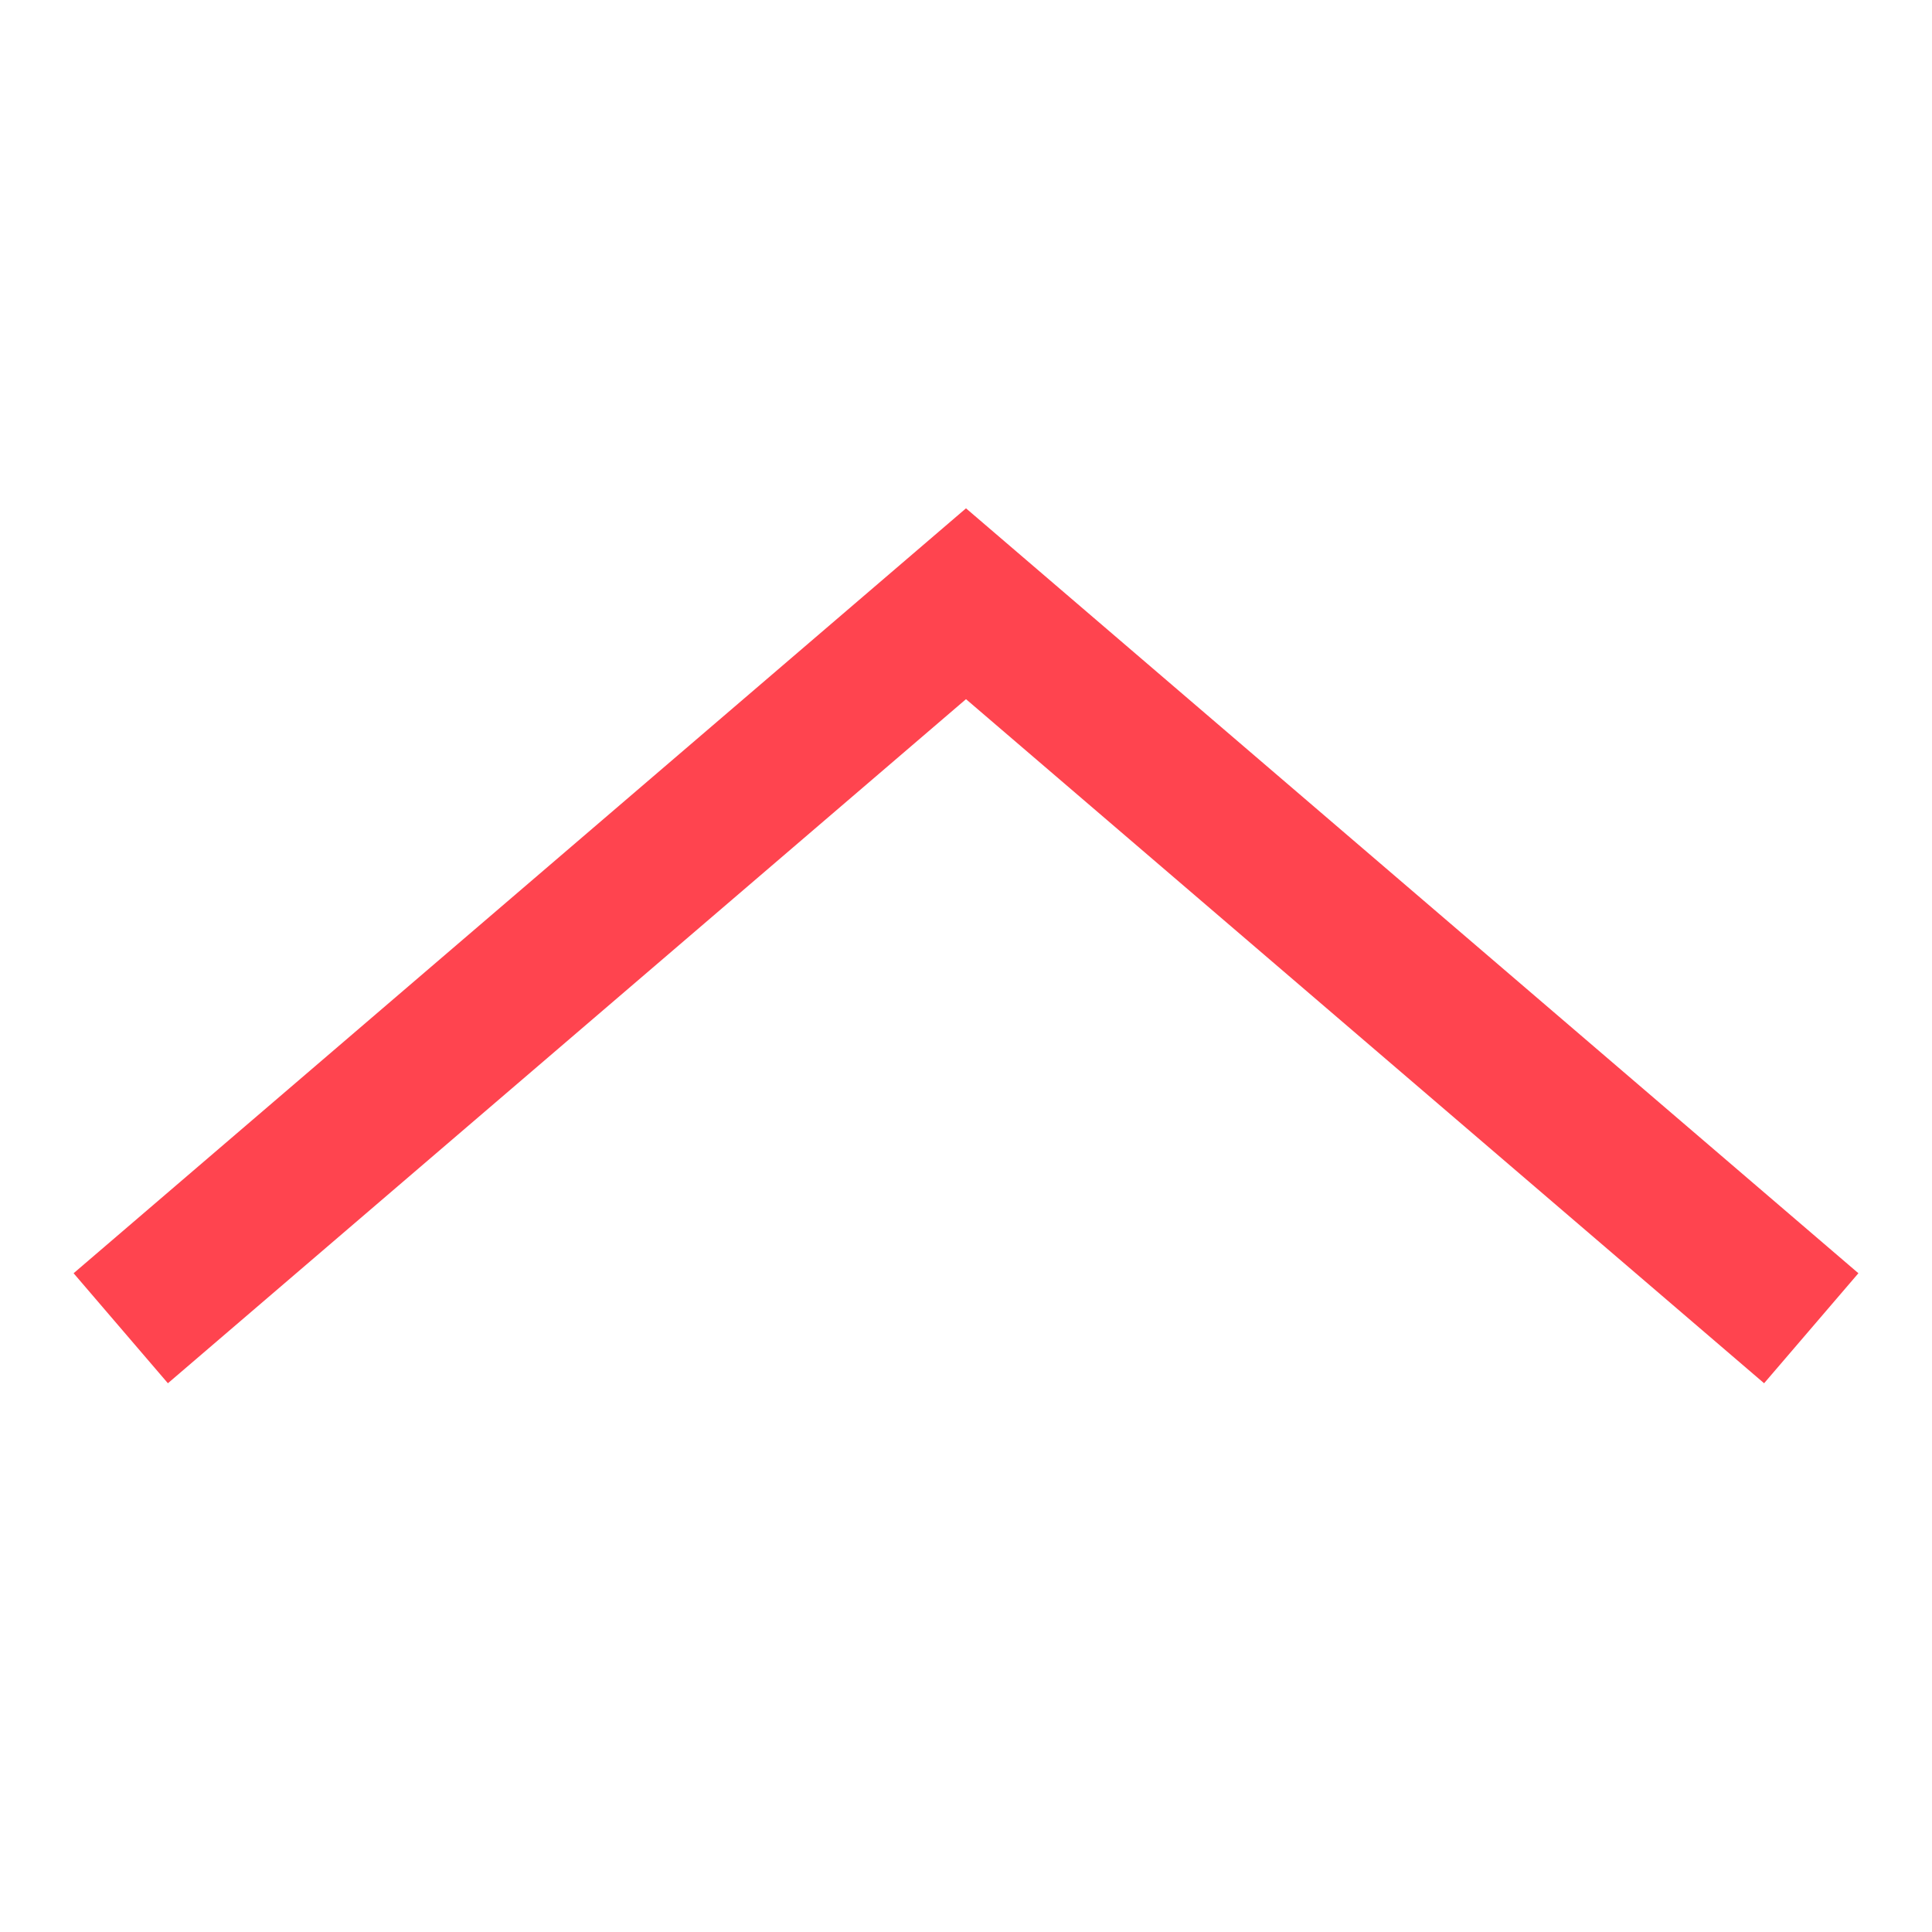
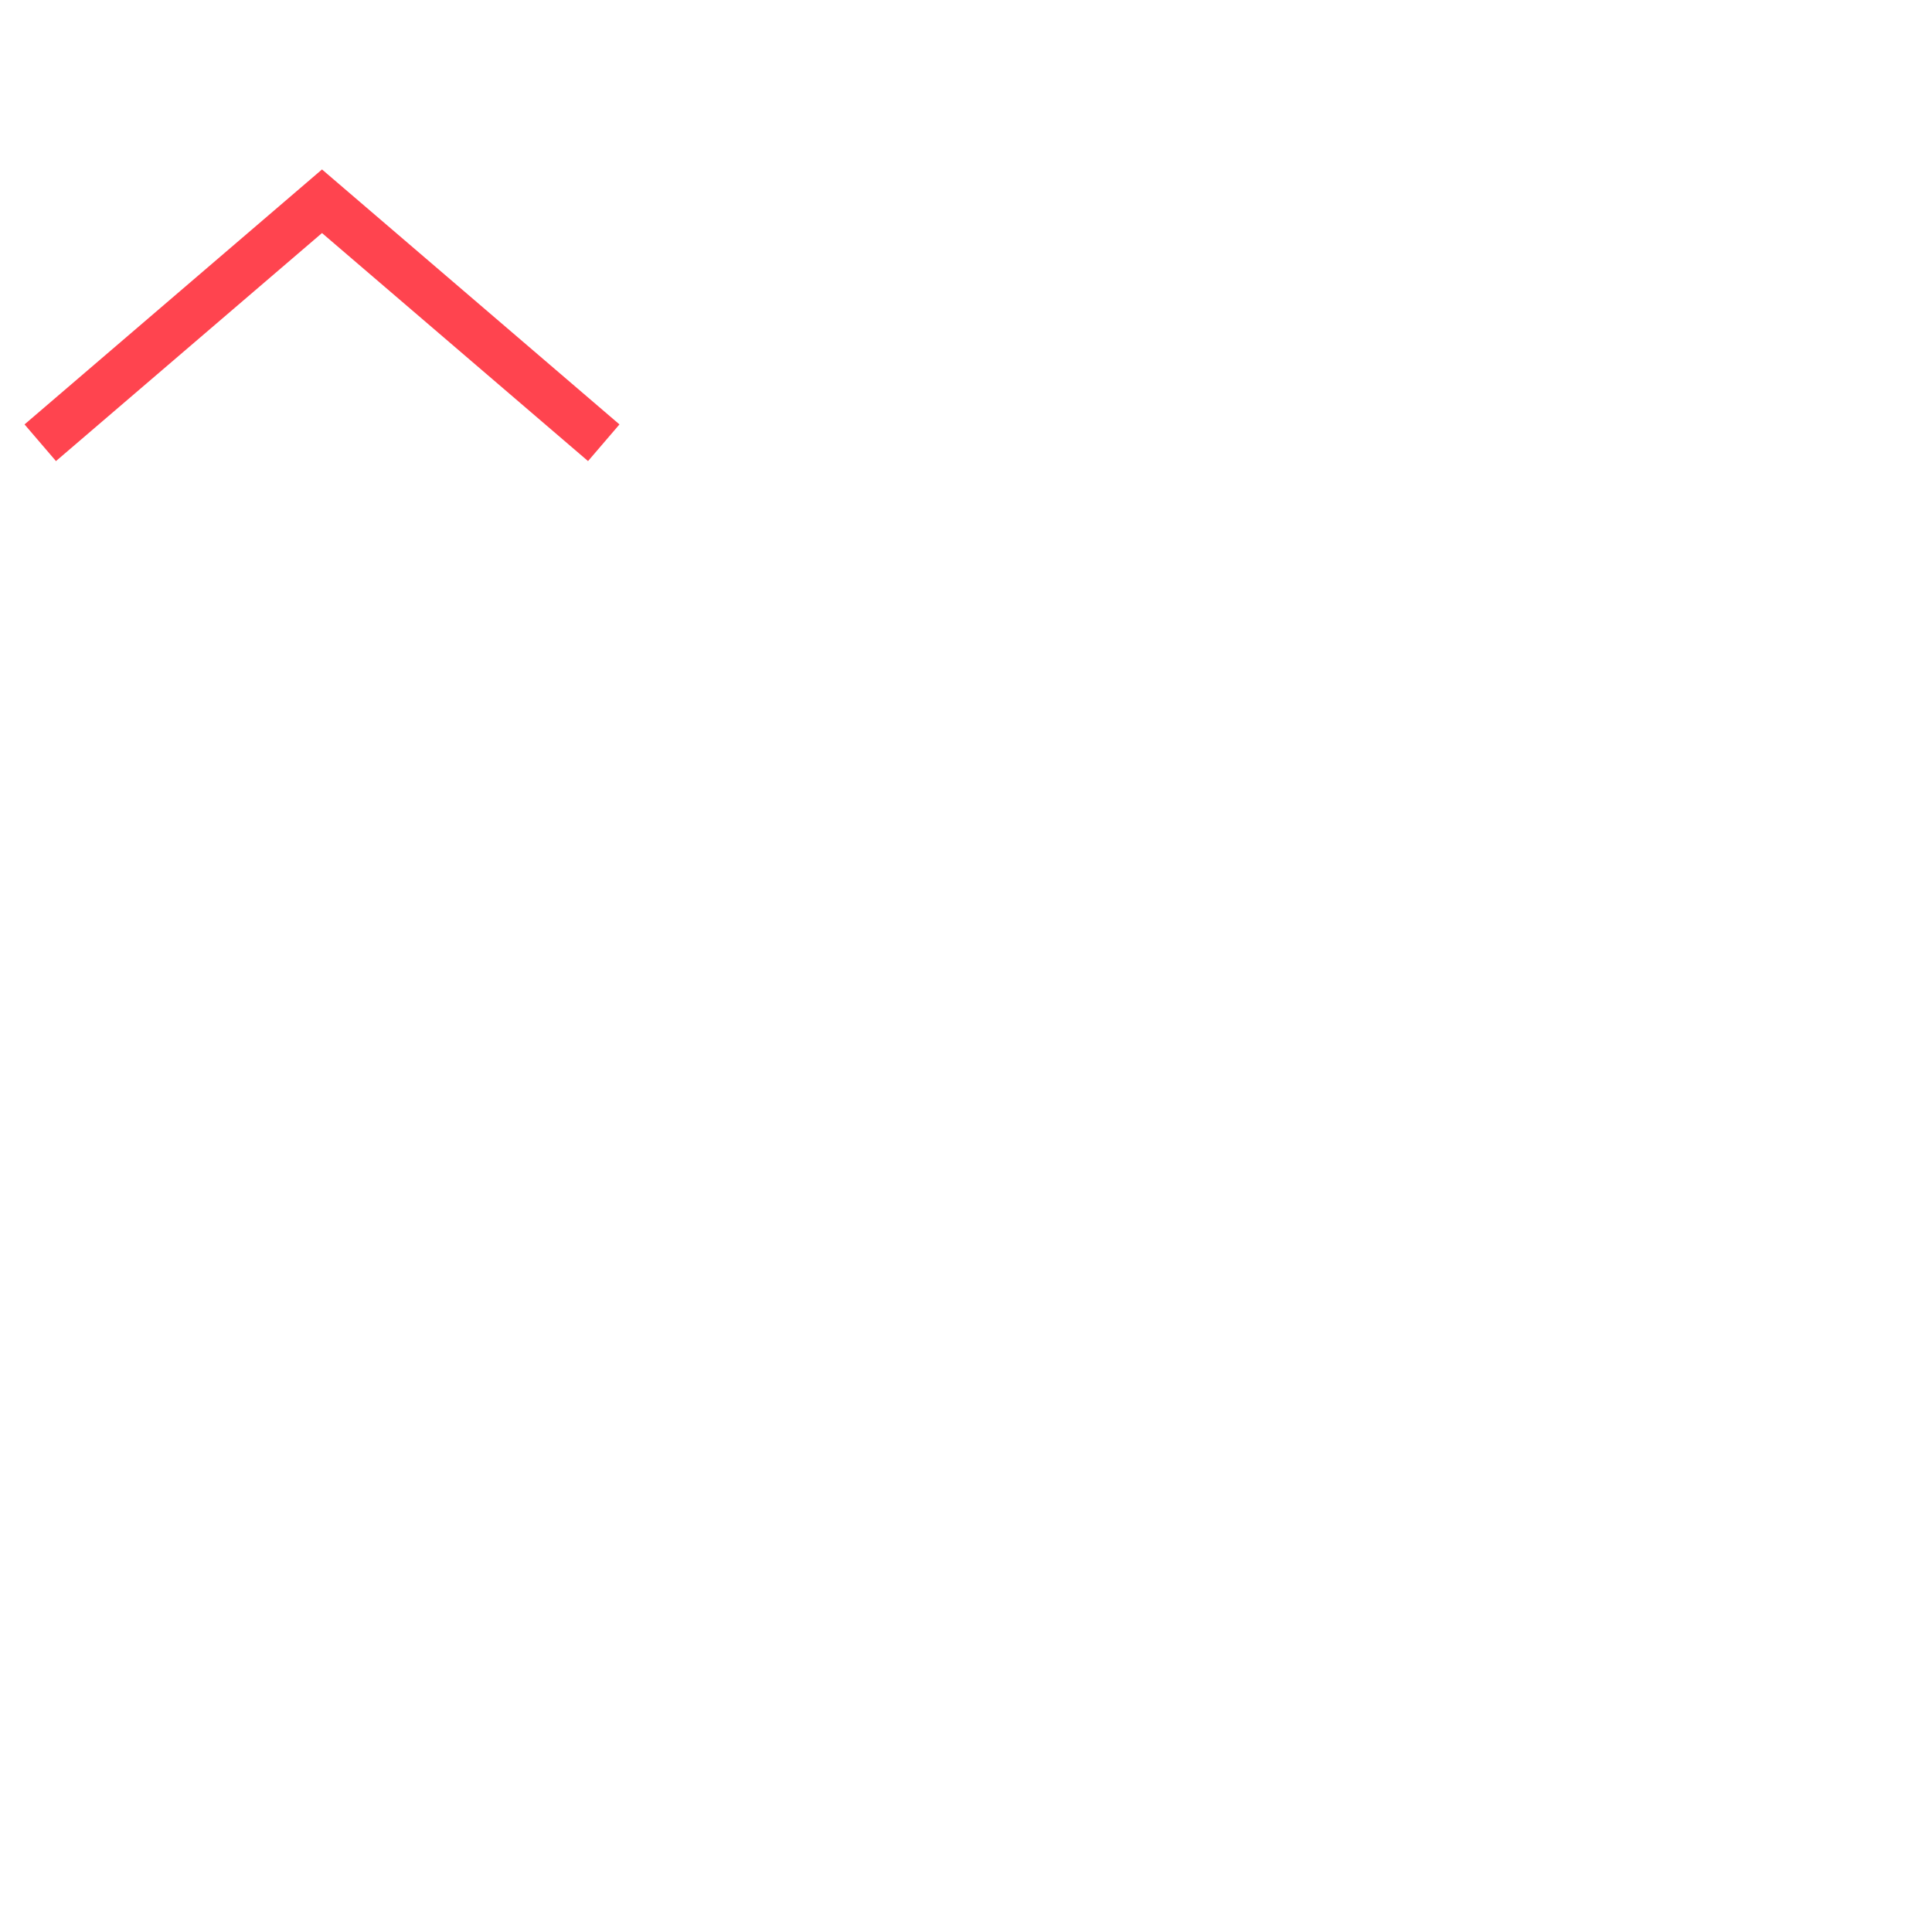
- <svg xmlns="http://www.w3.org/2000/svg" role="img" width="16px" height="16px" viewBox="0 0 16 16" version="1.1" aria-labelledby="chevron-icon">
+ <svg xmlns="http://www.w3.org/2000/svg" role="img" width="48px" height="48px" viewBox="0 0 48 48" version="1.1" aria-labelledby="chevron-icon">
  <g id="Path" stroke="none" stroke-width="1" fill="none" fill-rule="evenodd">
    <polyline stroke="#FF444F" stroke-width="1.2" transform="translate(8, 8) scale(-1, -1) rotate(-270) translate(-8, -8) " points="5 15 11 8 5 1" />
  </g>
</svg>
